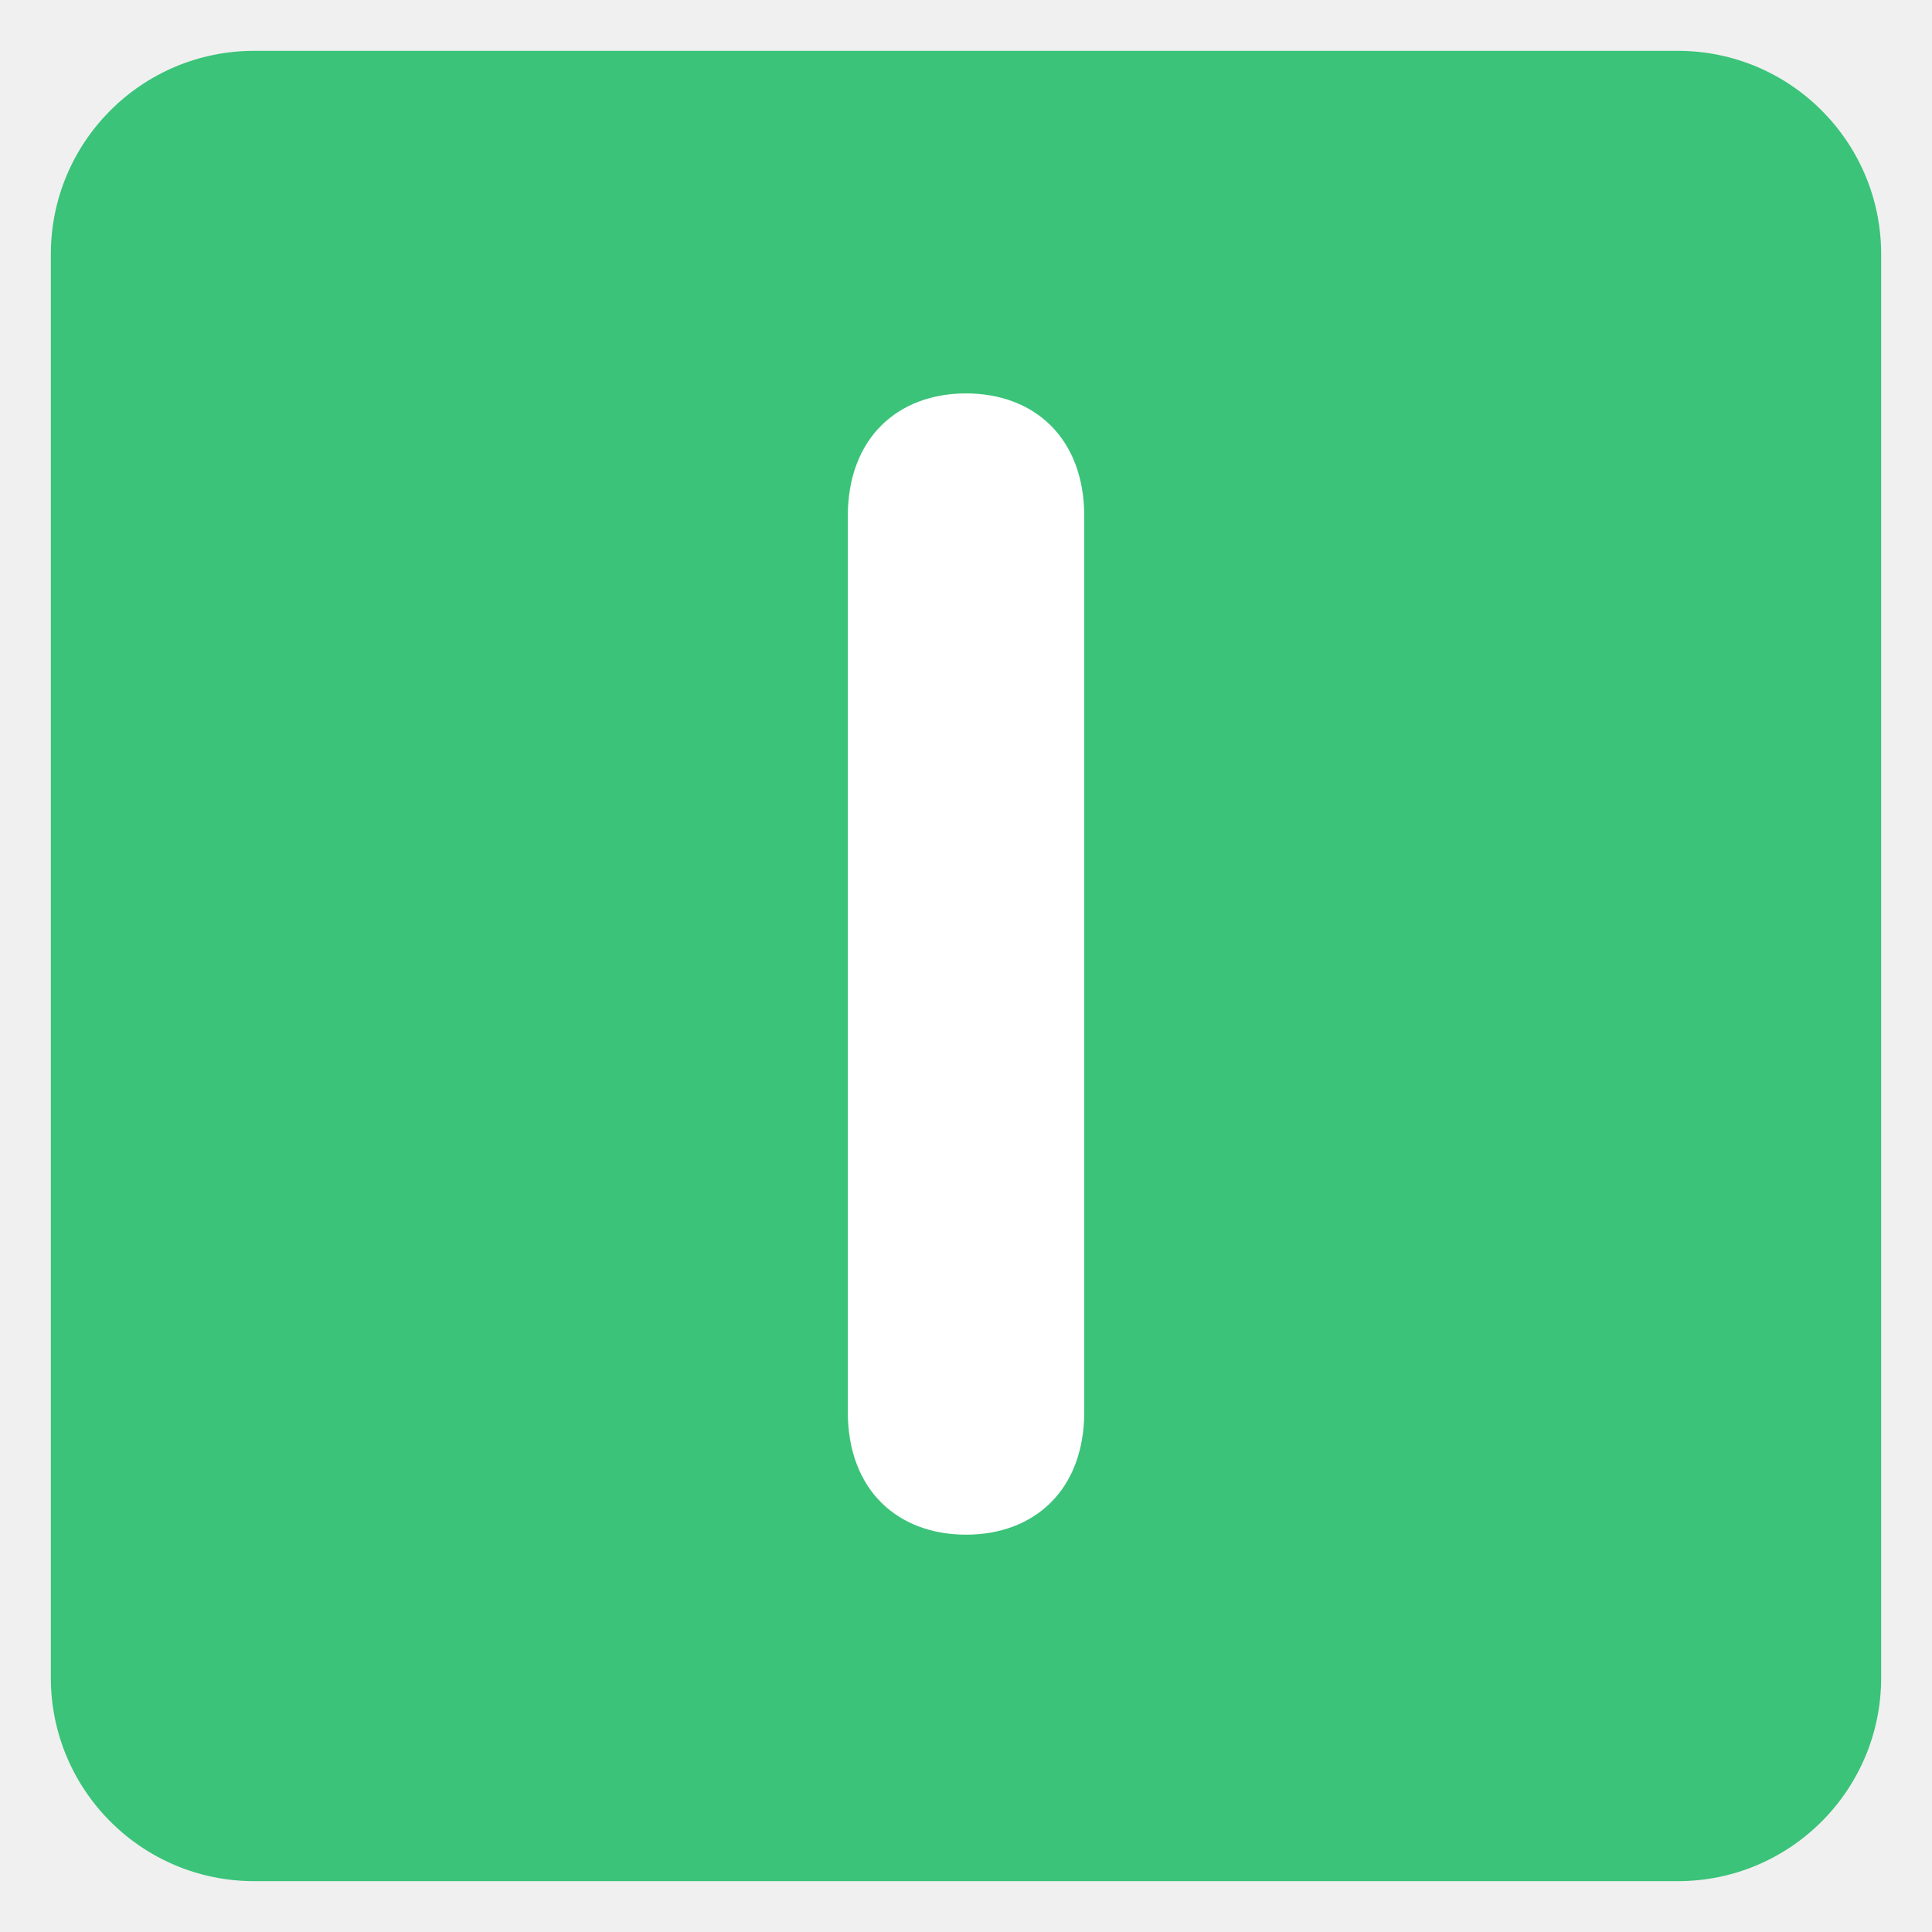
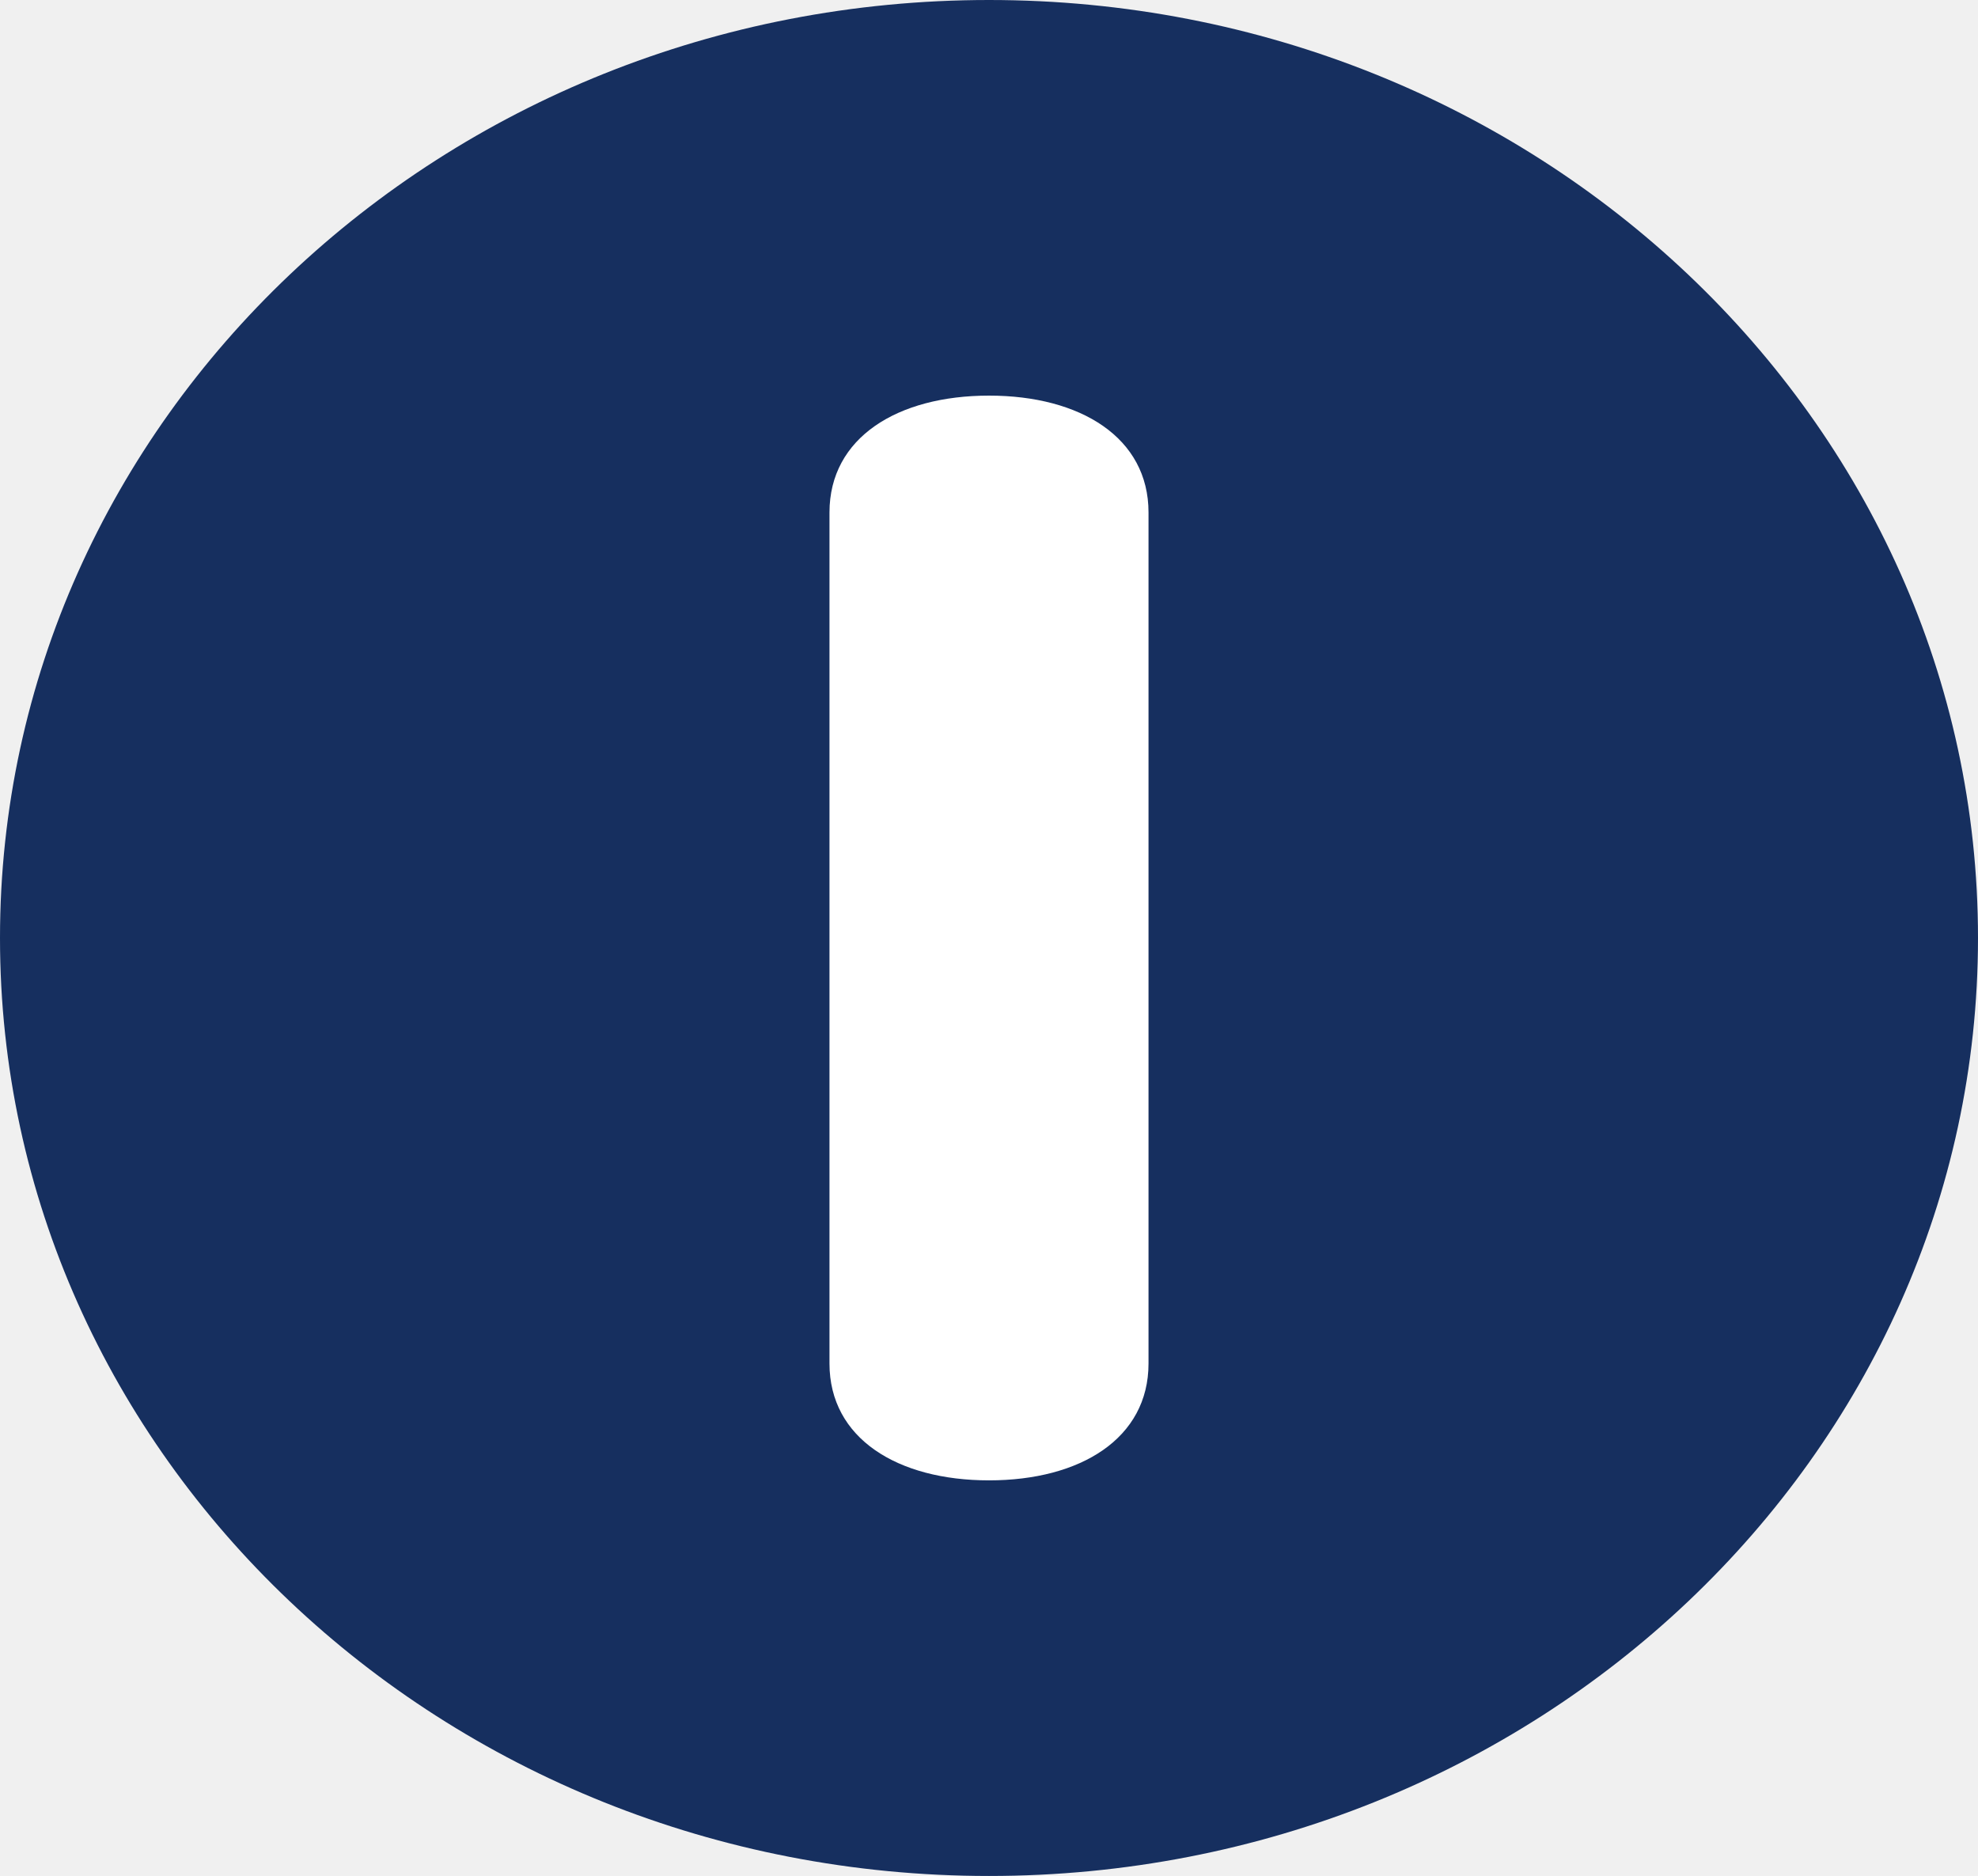
- <svg xmlns="http://www.w3.org/2000/svg" id="SvgjsSvg1268" width="288" height="288" version="1.1">
-   <defs id="SvgjsDefs1269" />
-   <g id="SvgjsG1270">
-     <svg viewBox="0 0 47.5 47.5" width="288" height="288">
-       <defs>
-         <clipPath id="a">
-           <path d="M0 38h38V0H0v38Z" fill="#000000" class="color000 svgShape" />
-         </clipPath>
-       </defs>
-       <g clip-path="url(#a)" transform="matrix(1.25 0 0 -1.25 0 47.5)" fill="#000000" class="color000 svgShape">
-         <path fill="#3bc379" d="M37 5a4 4 0 0 0-4-4H5a4 4 0 0 0-4 4v28a4 4 0 0 0 4 4h28a4 4 0 0 0 4-4V5Z" class="color3b88c3 svgShape" />
-         <path fill="#ffffff" d="M16.675 27.844c0 1.55.992 2.418 2.326 2.418 1.333 0 2.325-.868 2.325-2.418V10.233c0-1.551-.992-2.418-2.325-2.418-1.334 0-2.326.867-2.326 2.418v17.611Z" class="colorfff svgShape" />
-       </g>
-     </svg>
-   </g>
+ <svg xmlns="http://www.w3.org/2000/svg" width="155" height="147" viewBox="0 0 155 147" fill="none">
+   <ellipse cx="77.5" cy="73.5" rx="77.5" ry="73.5" fill="#162F5F" />
+   <path d="M65 40.156C65 34.287 70.332 31 77.503 31C84.668 31 90 34.287 90 40.156V106.844C90 112.717 84.668 116 77.503 116C70.332 116 65 112.717 65 106.844V40.156Z" fill="white" />
</svg>
